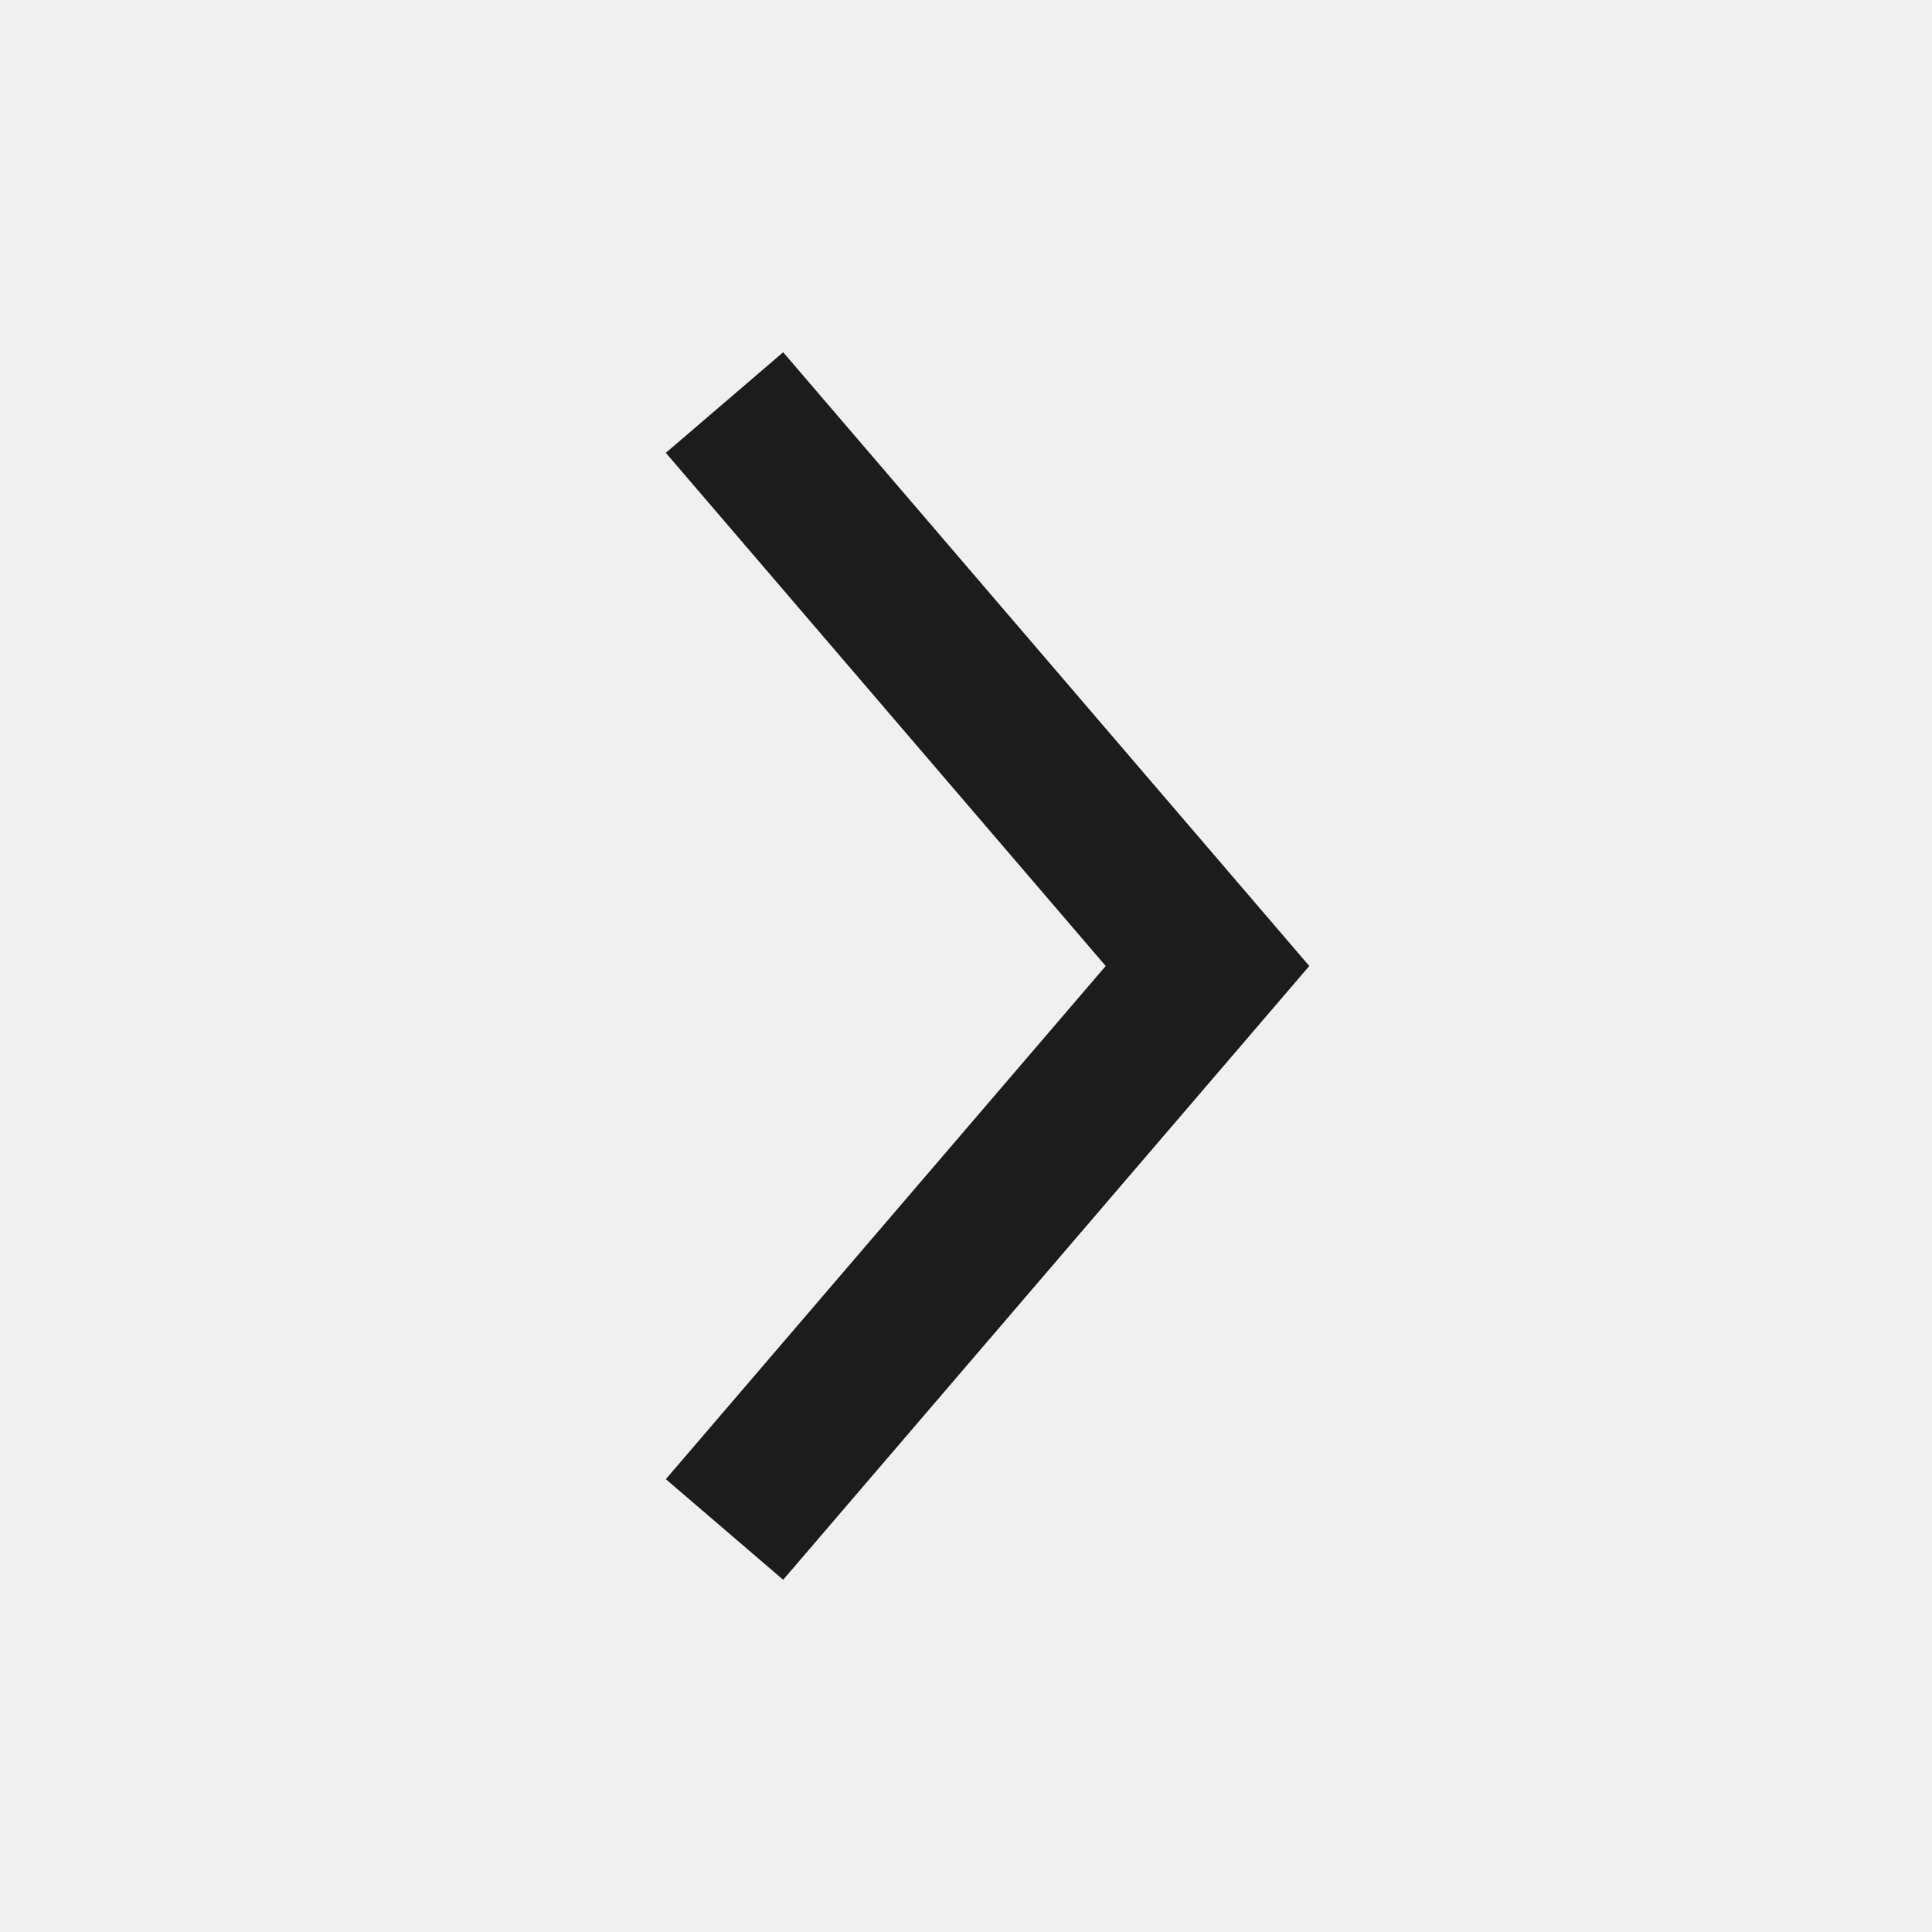
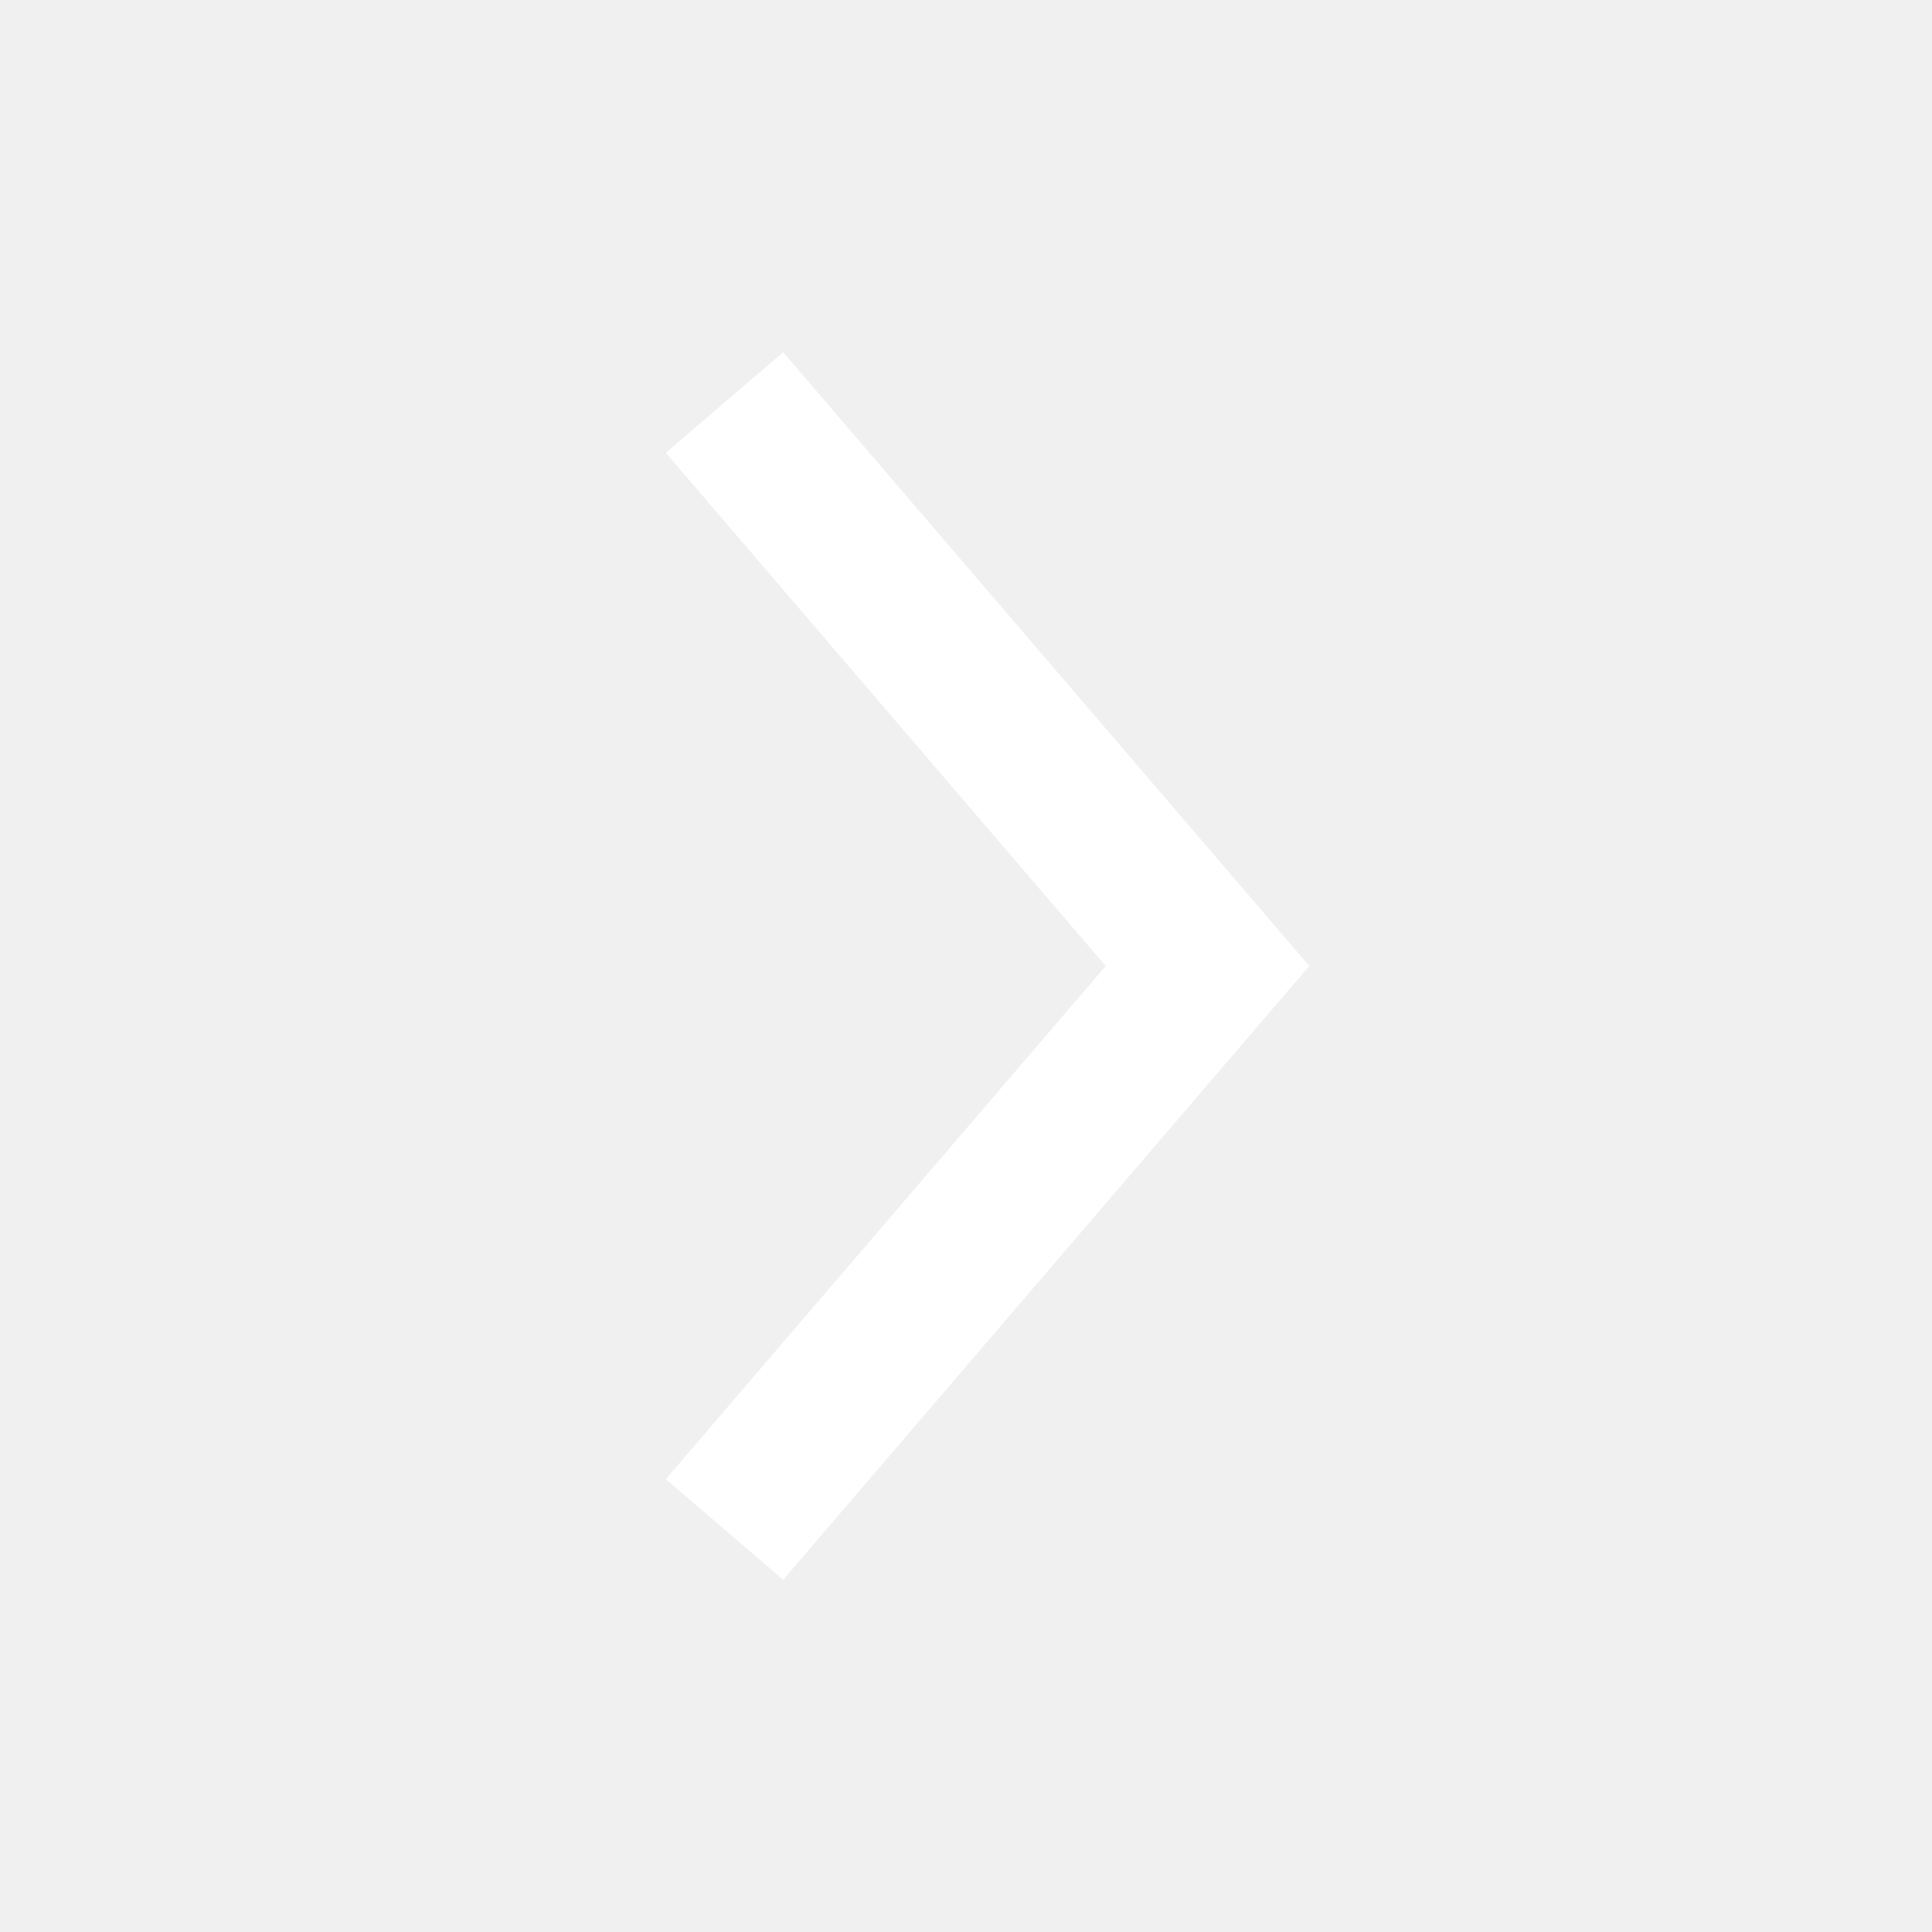
- <svg xmlns="http://www.w3.org/2000/svg" width="20" height="20" viewBox="0 0 20 20" fill="none" stroke="#1c1c1c">
+ <svg xmlns="http://www.w3.org/2000/svg" width="20" height="20" viewBox="0 0 20 20" fill="none" stroke="#fff">
  <g id="Icon">
    <path id="Polygon 1" d="M7.5 15.833L12.5 10L7.5 4.167" stroke-width="1.6" />
  </g>
</svg>
